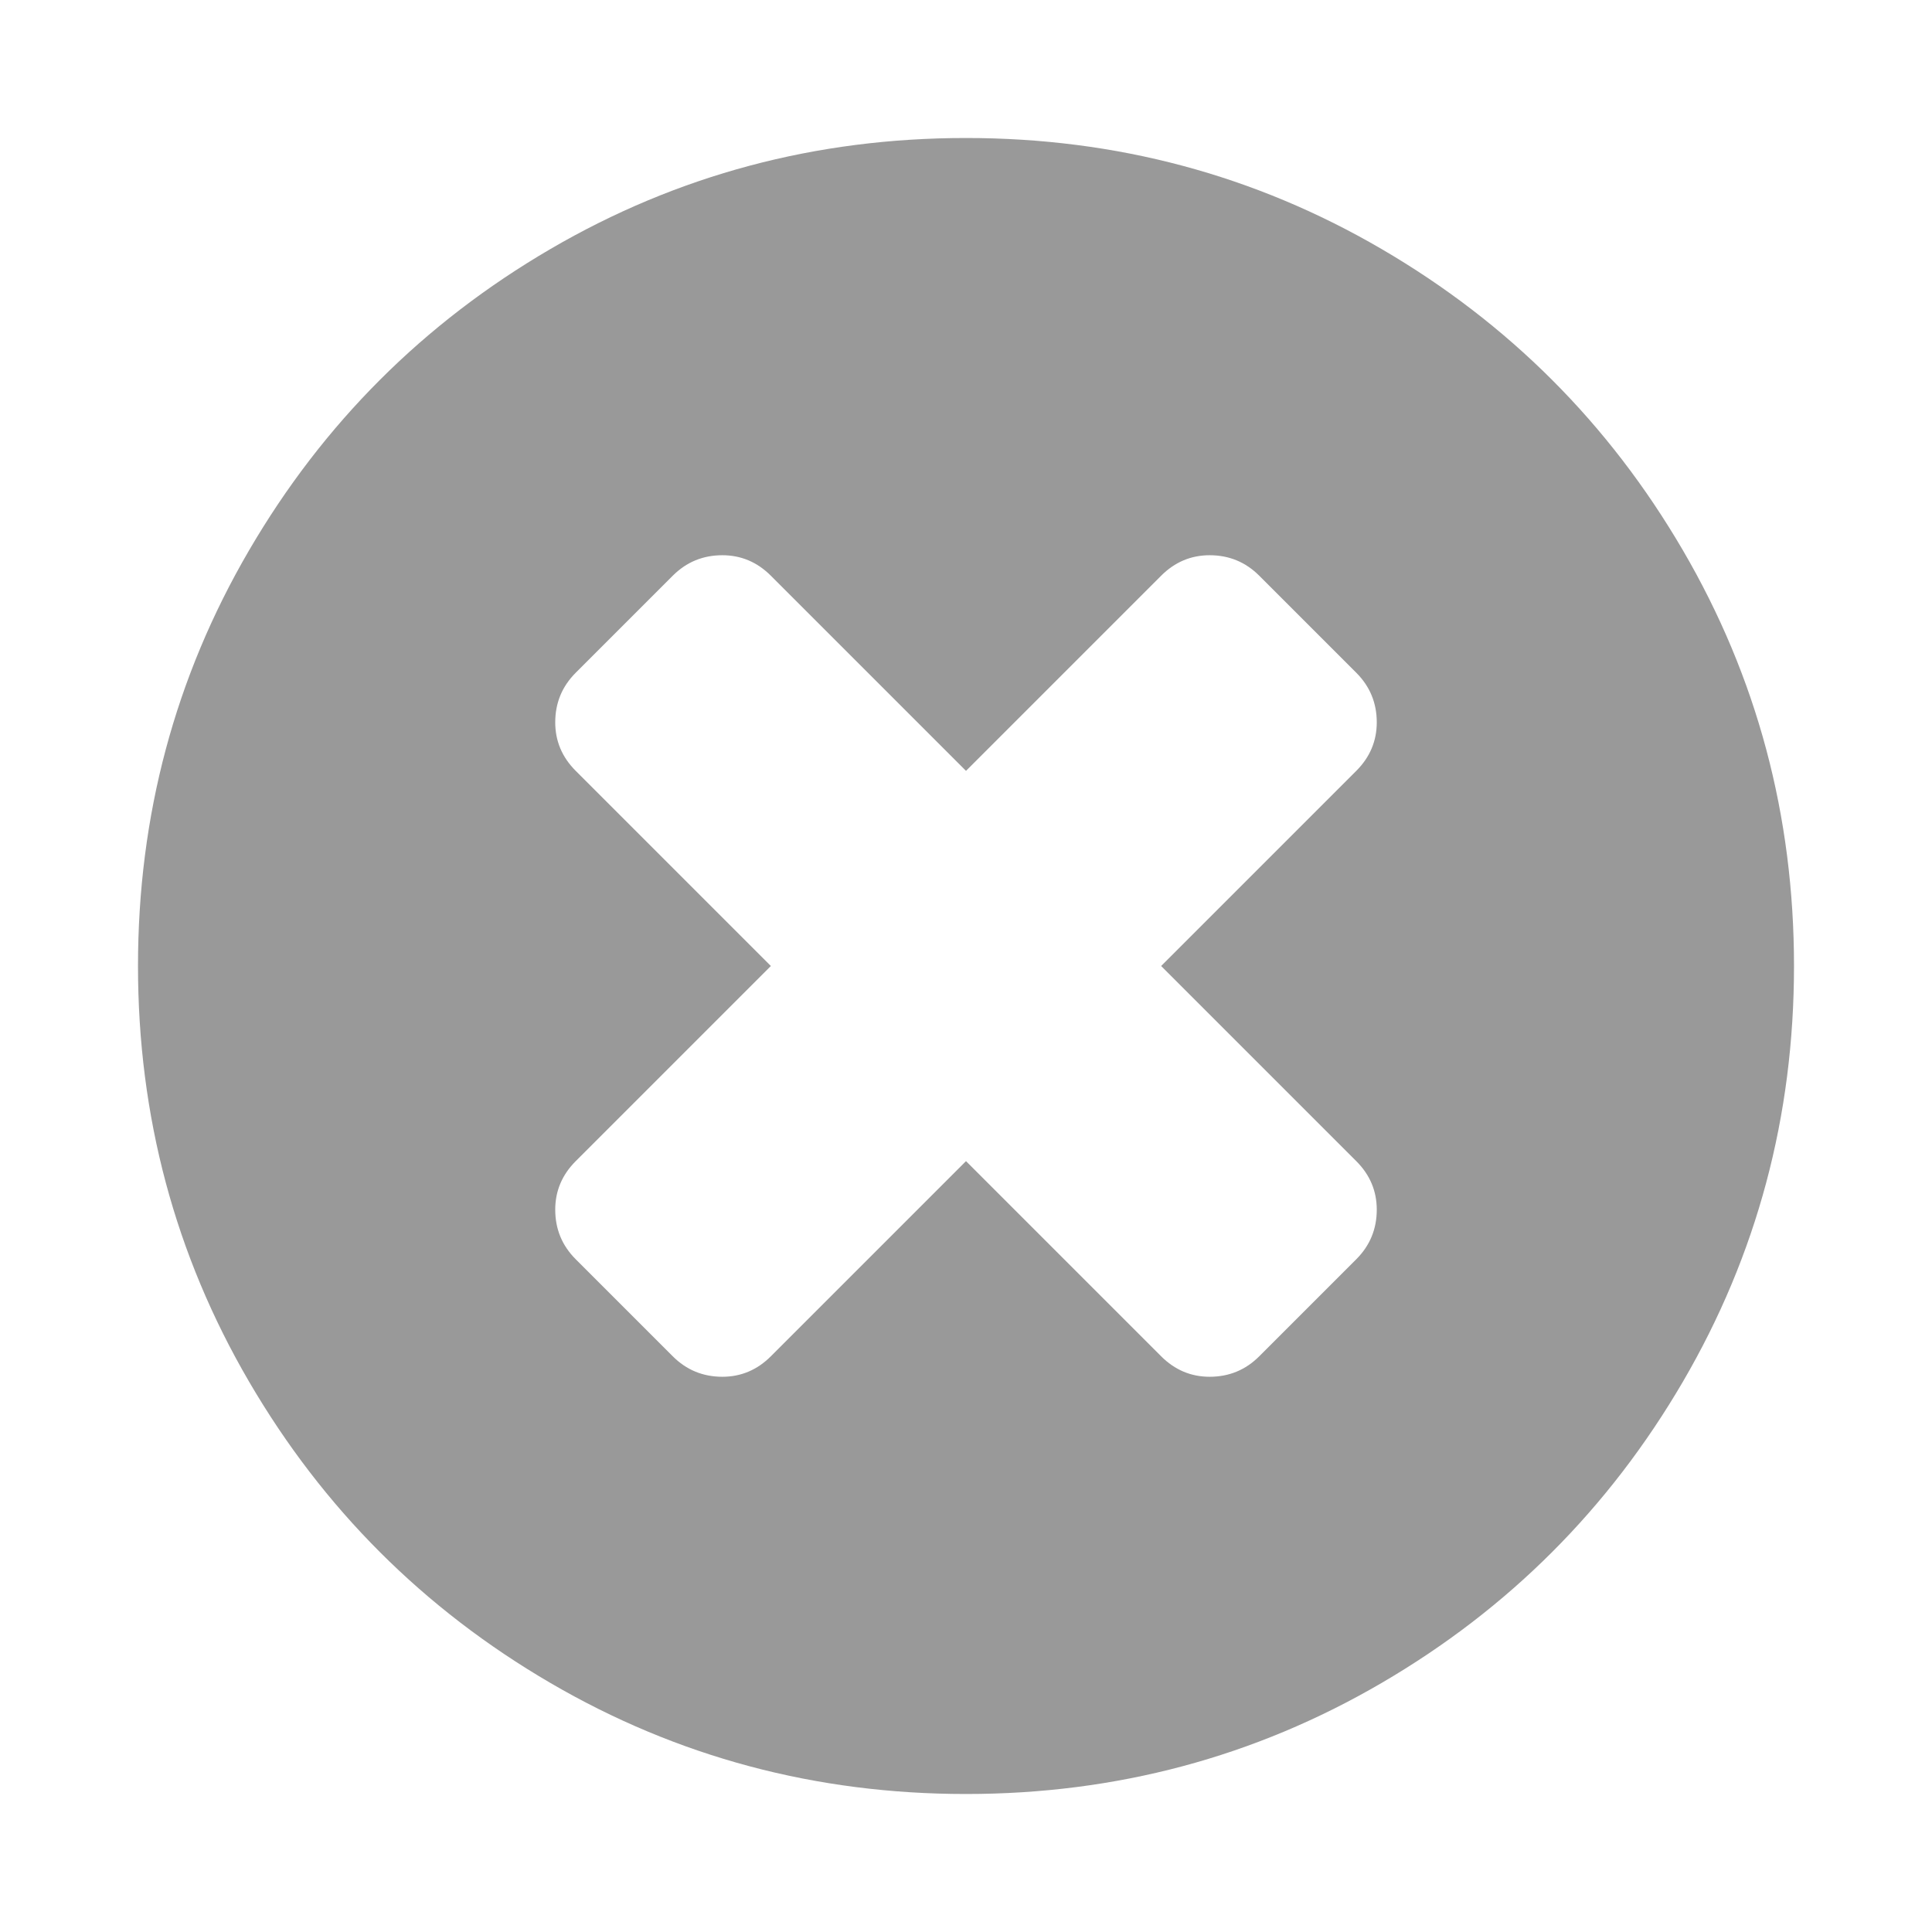
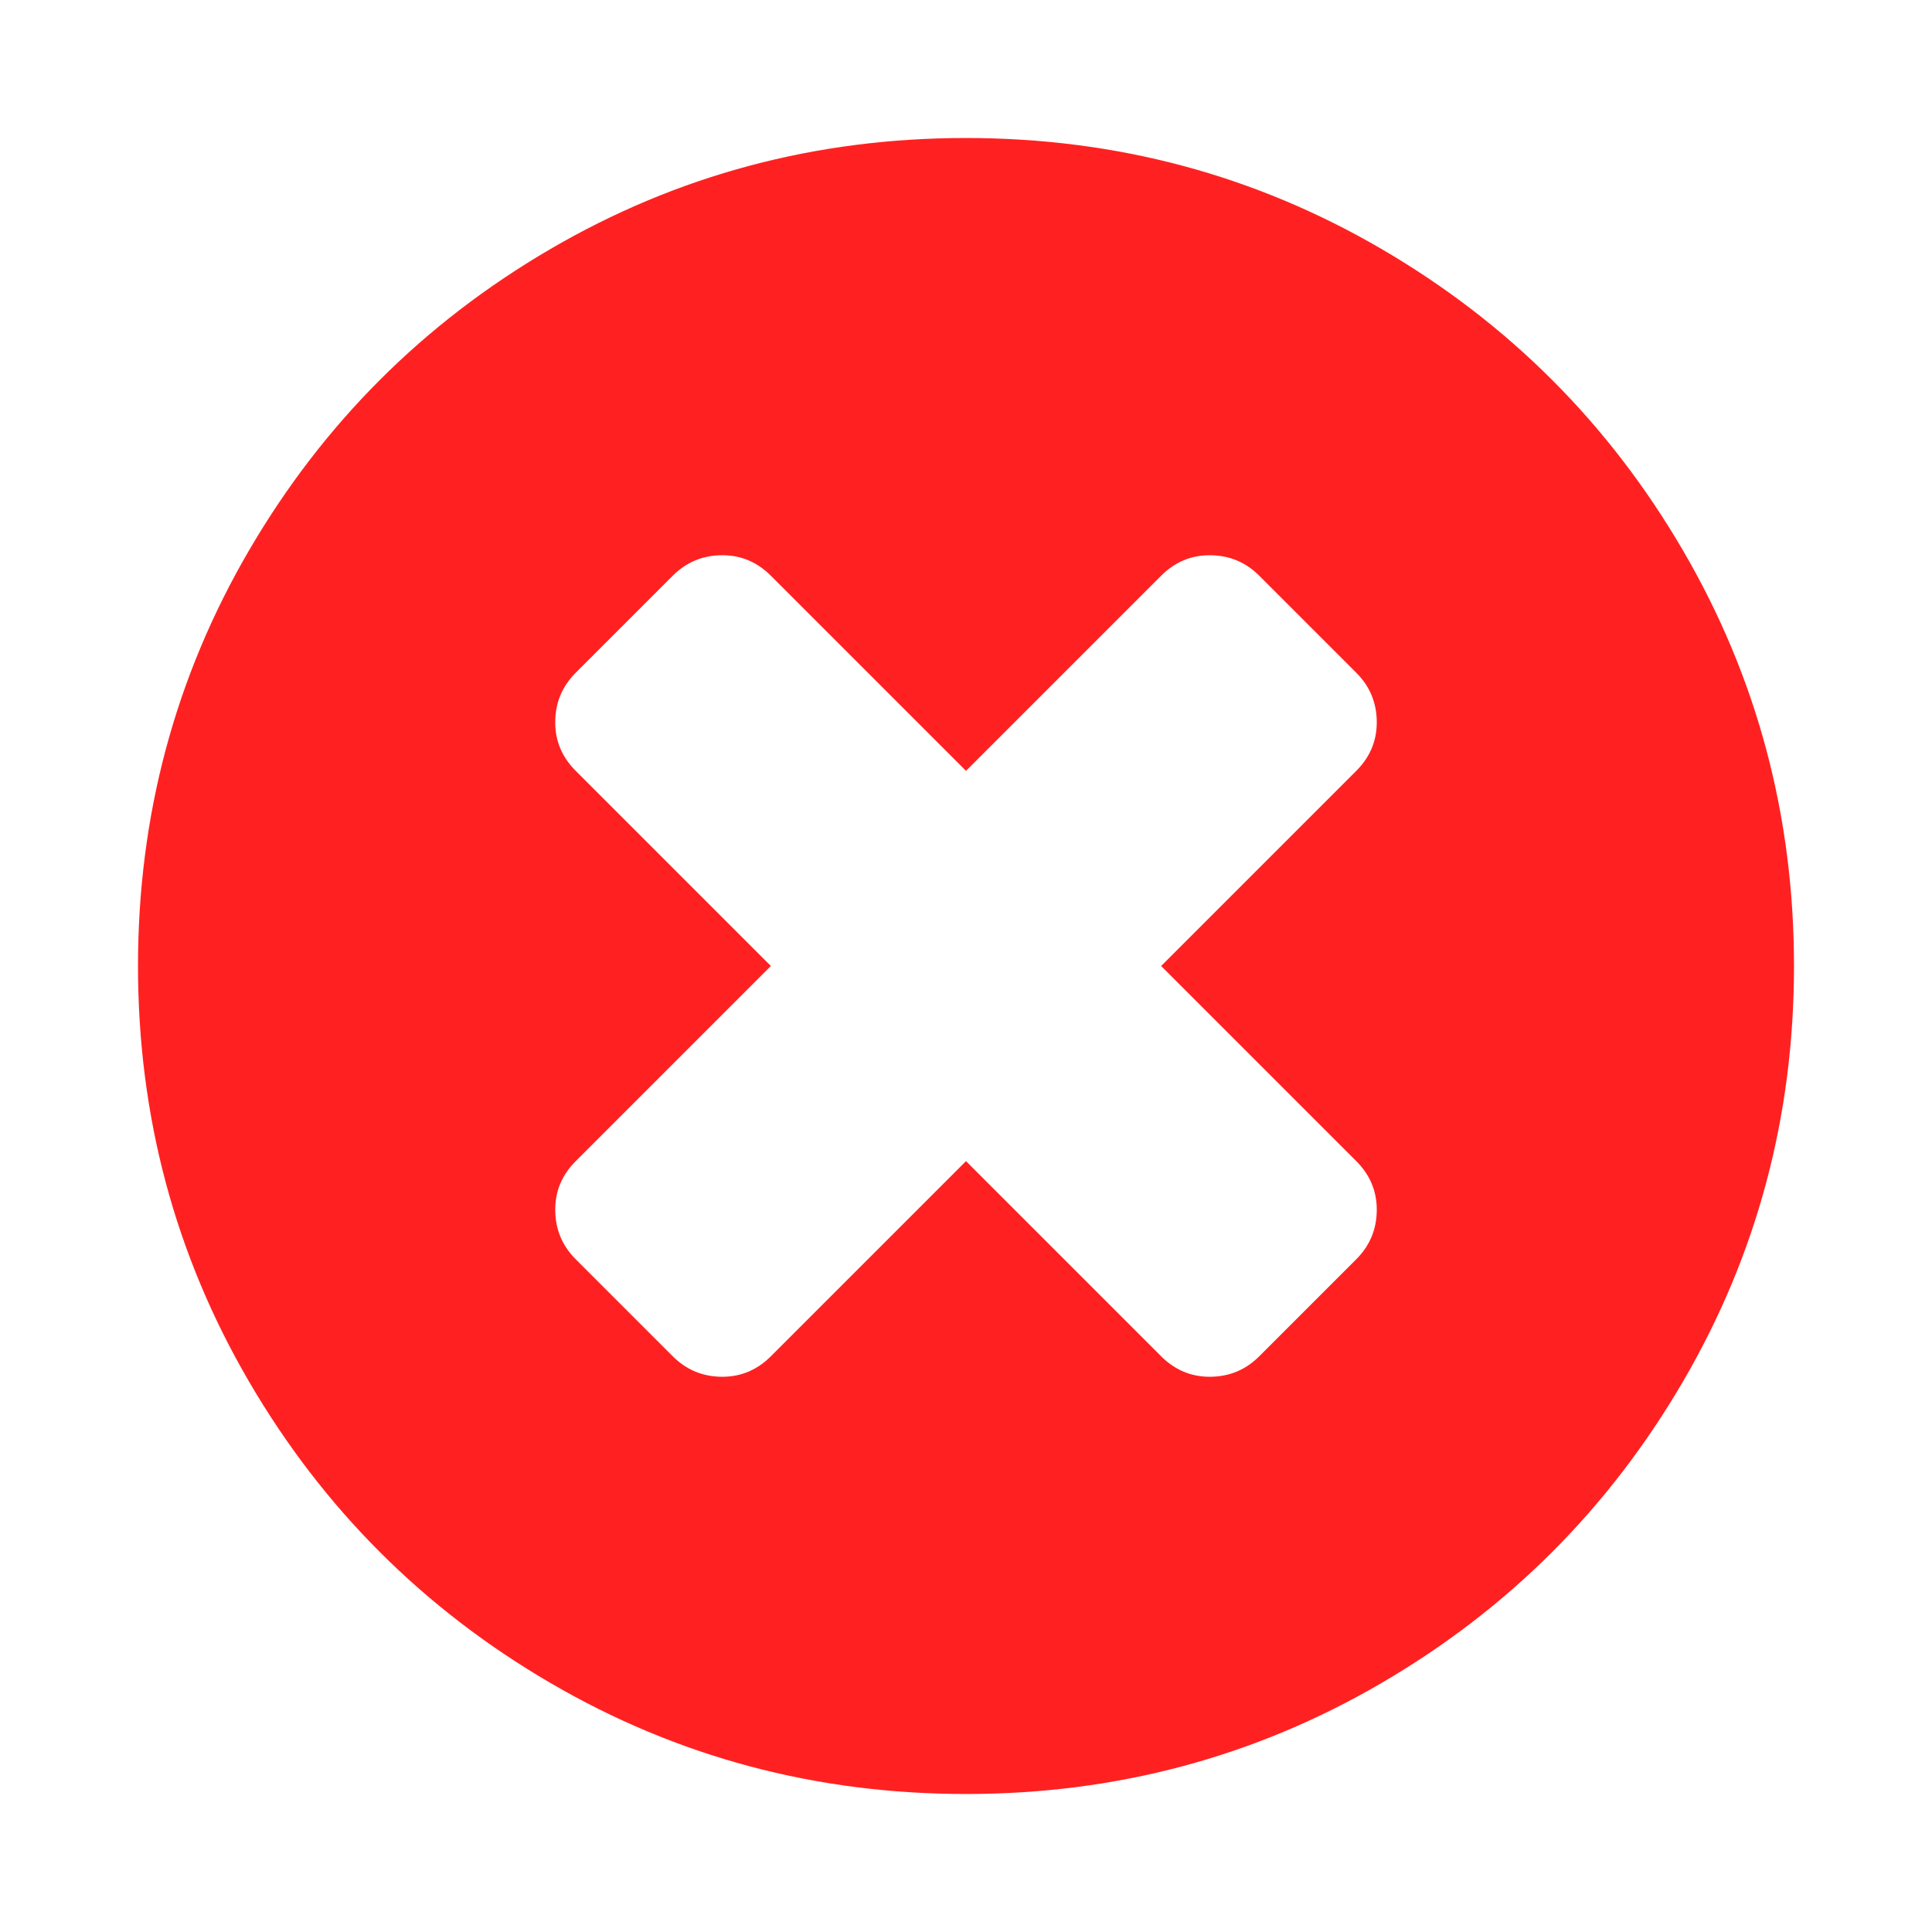
- <svg xmlns="http://www.w3.org/2000/svg" width="16" height="16" viewBox="0 0 1792 1792">
-   <path fill="#999999" d="M1277 1122q0-26-19-45l-181-181 181-181q19-19 19-45 0-27-19-46l-90-90q-19-19-46-19-26 0-45 19l-181 181-181-181q-19-19-45-19-27 0-46 19l-90 90q-19 19-19 46 0 26 19 45l181 181-181 181q-19 19-19 45 0 27 19 46l90 90q19 19 46 19 26 0 45-19l181-181 181 181q19 19 45 19 27 0 46-19l90-90q19-19 19-46zm387-226q0 209-103 385.5t-279.5 279.5-385.5 103-385.5-103-279.5-279.5-103-385.5 103-385.5 279.5-279.5 385.5-103 385.5 103 279.5 279.5 103 385.5z" />
+ <svg width="20" height="20" viewBox="0 0 1792 1792" version="1.1" id="svg3711">
+   <path fill="#999999" d="M1277 1122q0-26-19-45l-181-181 181-181q19-19 19-45 0-27-19-46l-90-90q-19-19-46-19-26 0-45 19l-181 181-181-181q-19-19-45-19-27 0-46 19l-90 90q-19 19-19 46 0 26 19 45l181 181-181 181q-19 19-19 45 0 27 19 46l90 90q19 19 46 19 26 0 45-19l181-181 181 181q19 19 45 19 27 0 46-19l90-90q19-19 19-46zm387-226q0 209-103 385.5t-279.5 279.5-385.5 103-385.5-103-279.5-279.5-103-385.5 103-385.5 279.5-279.5 385.5-103 385.5 103 279.5 279.5 103 385.5z" id="path3709" style="fill:#ff0000;fill-opacity:0.868" />
</svg>
